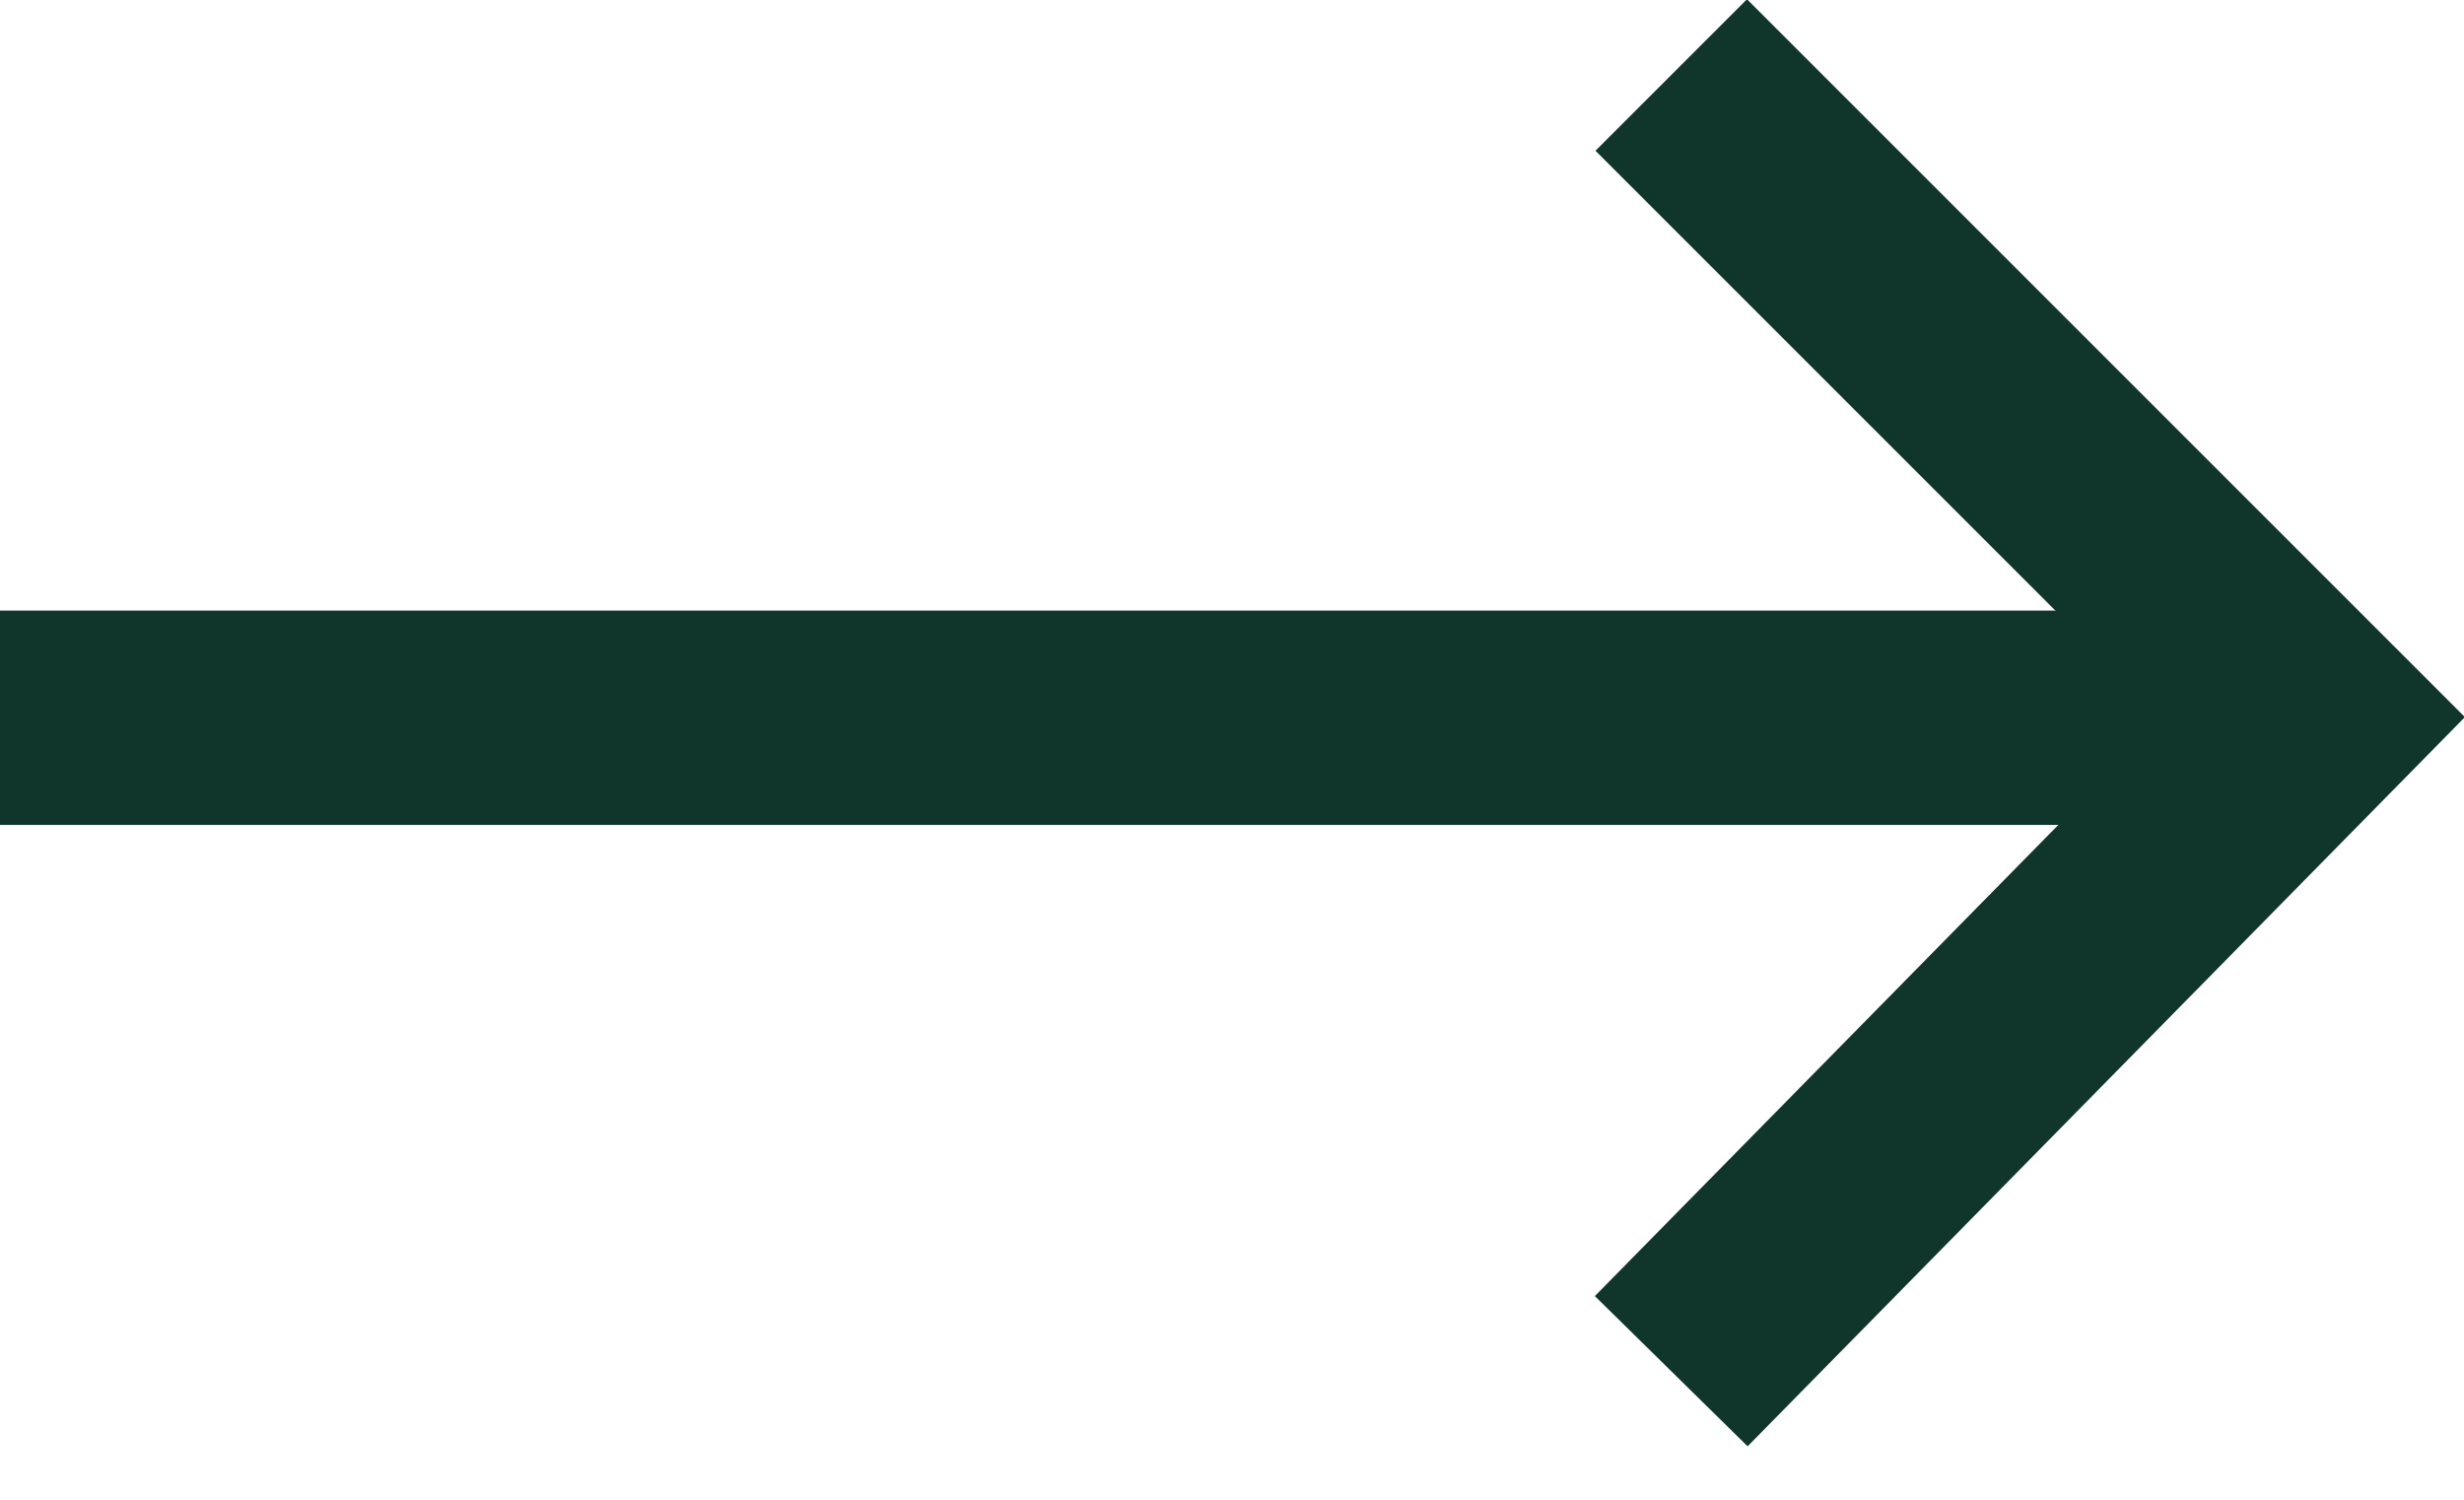
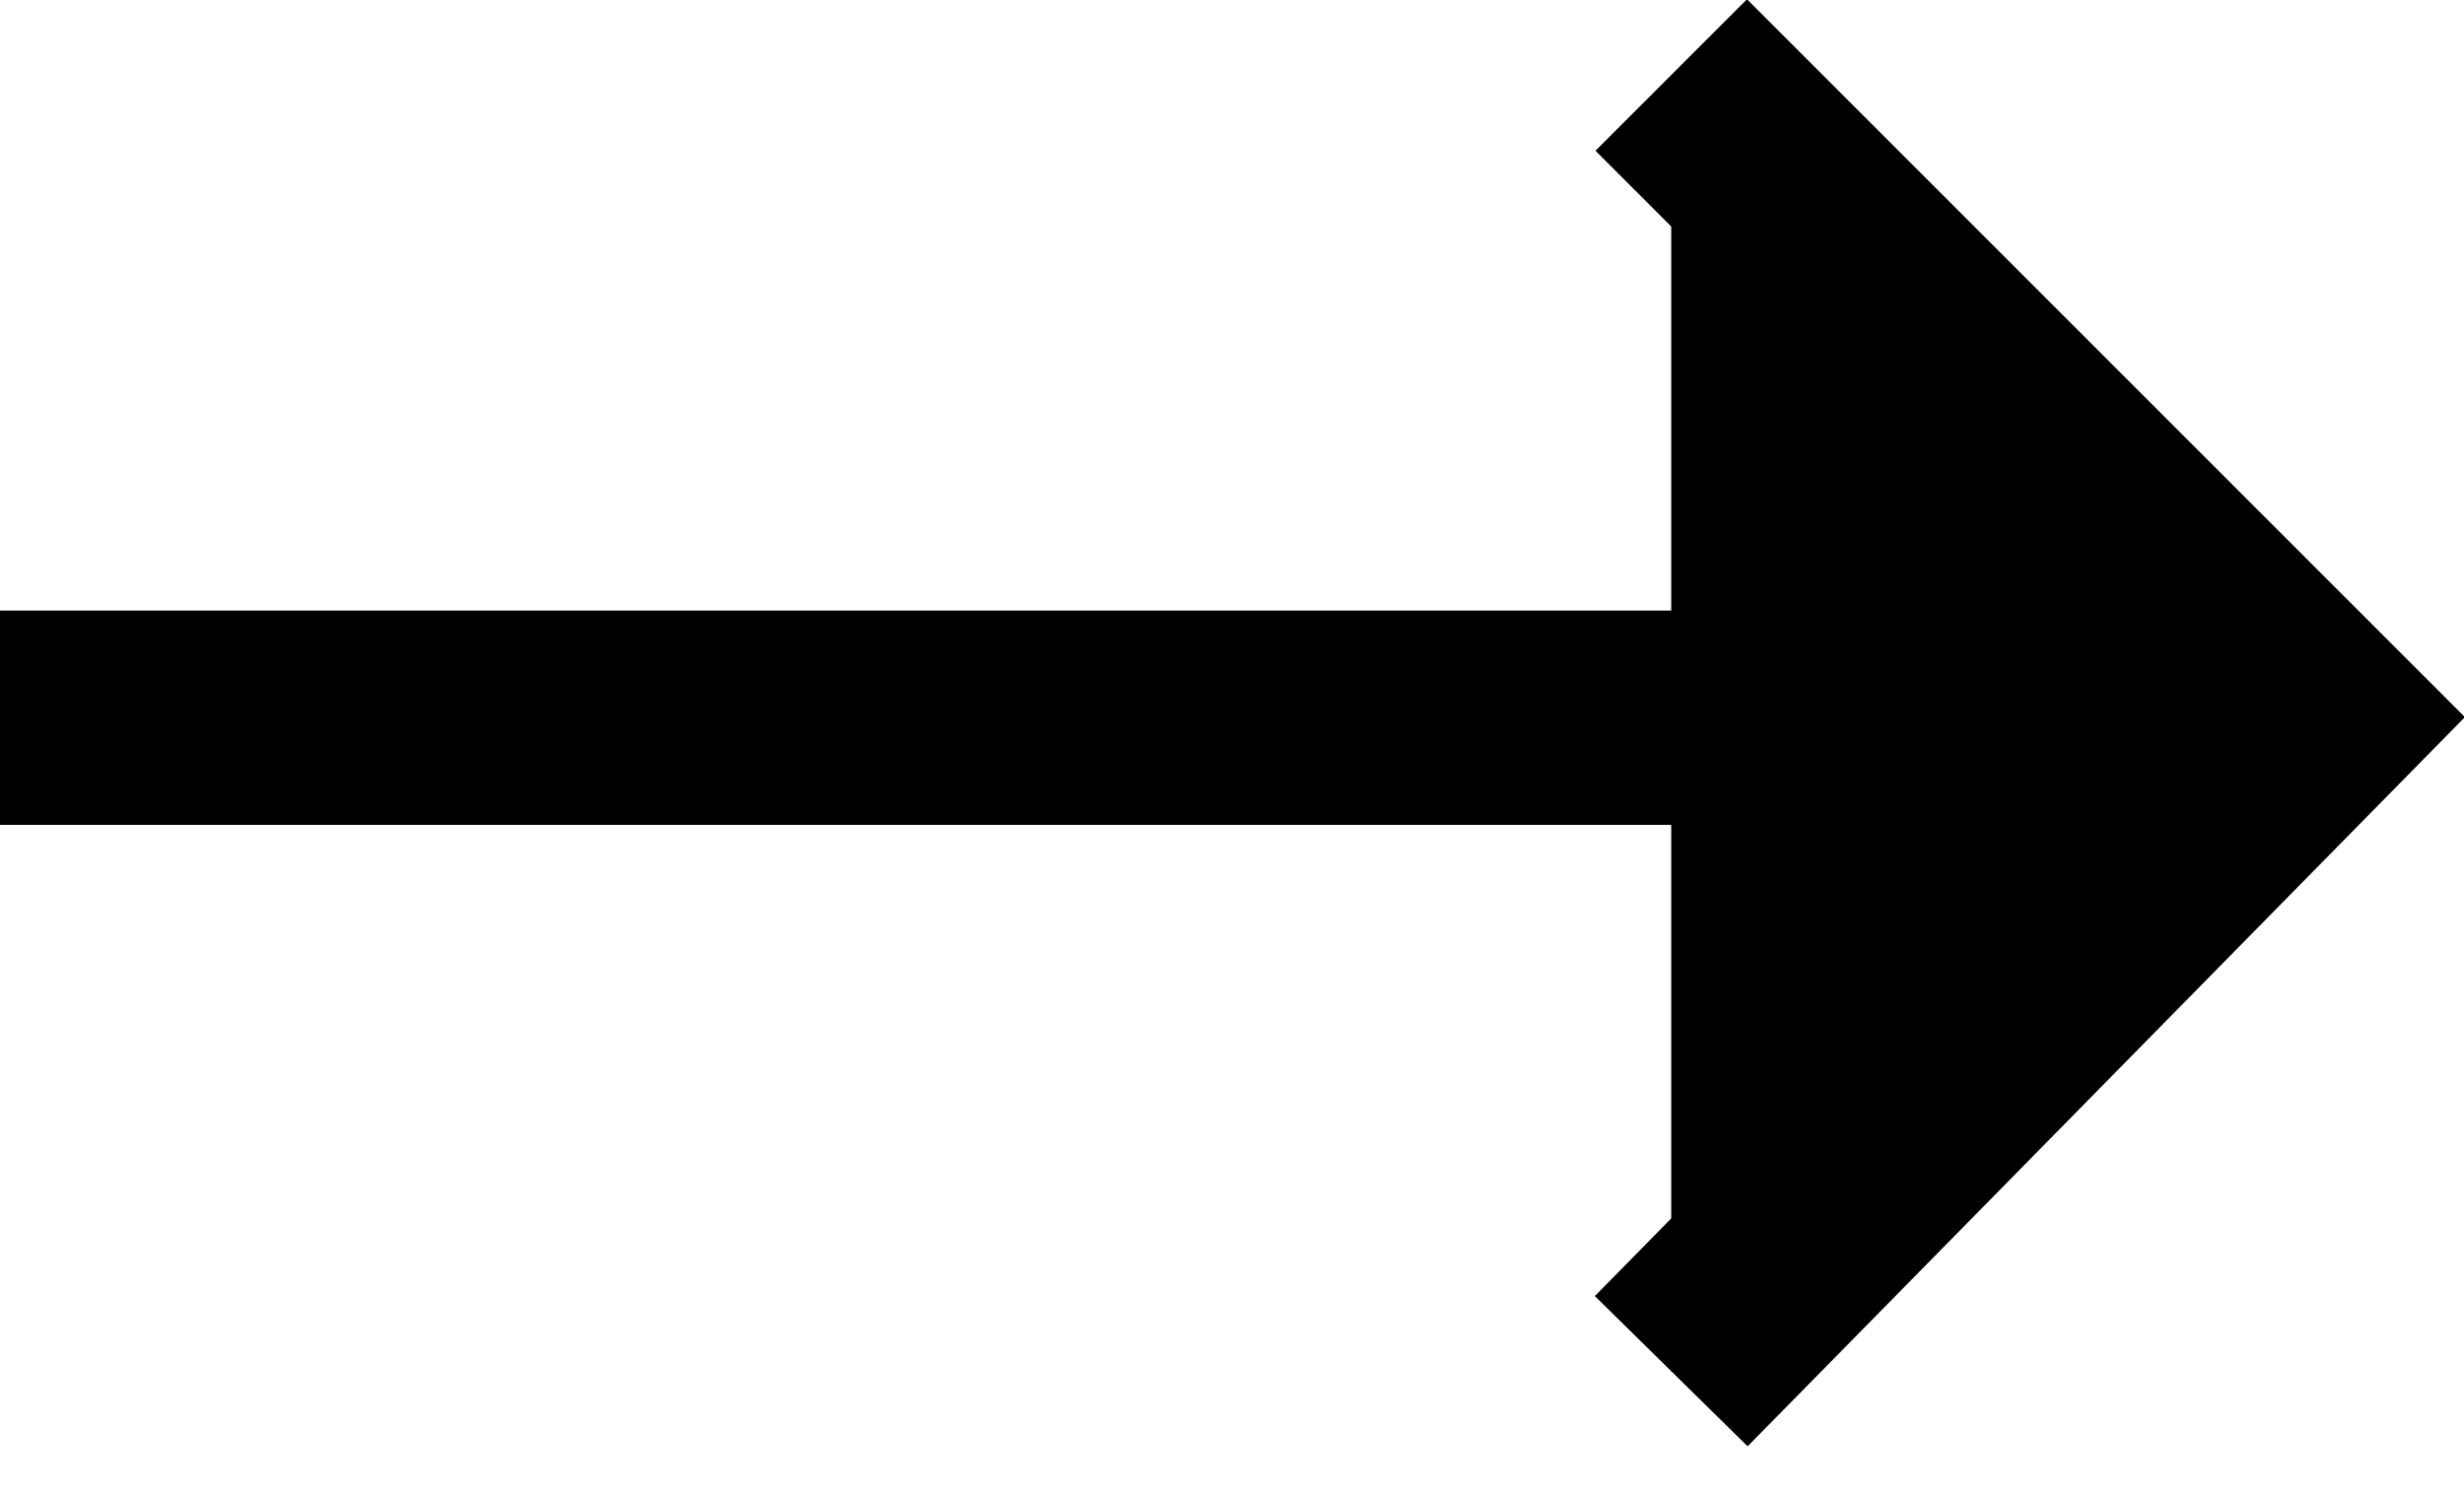
- <svg xmlns="http://www.w3.org/2000/svg" width="23" height="14" viewBox="0 0 23 14" fill="none">
-   <path d="M0 6.7H21.2" stroke="#10352B" stroke-width="2" stroke-miterlimit="10" />
-   <path d="M15.6 0.7L21.6 6.7L15.6 12.8" stroke="#10352B" stroke-width="2" stroke-miterlimit="10" />
+ <svg xmlns="http://www.w3.org/2000/svg" width="23" height="14" viewBox="0 0 23 14" fill="currentColor">
+   <path d="M0 6.7H21.2" stroke="currentColor" stroke-width="2" stroke-miterlimit="10" />
+   <path d="M15.6 0.7L21.6 6.7L15.6 12.8" stroke="currentColor" stroke-width="2" stroke-miterlimit="10" />
</svg>
